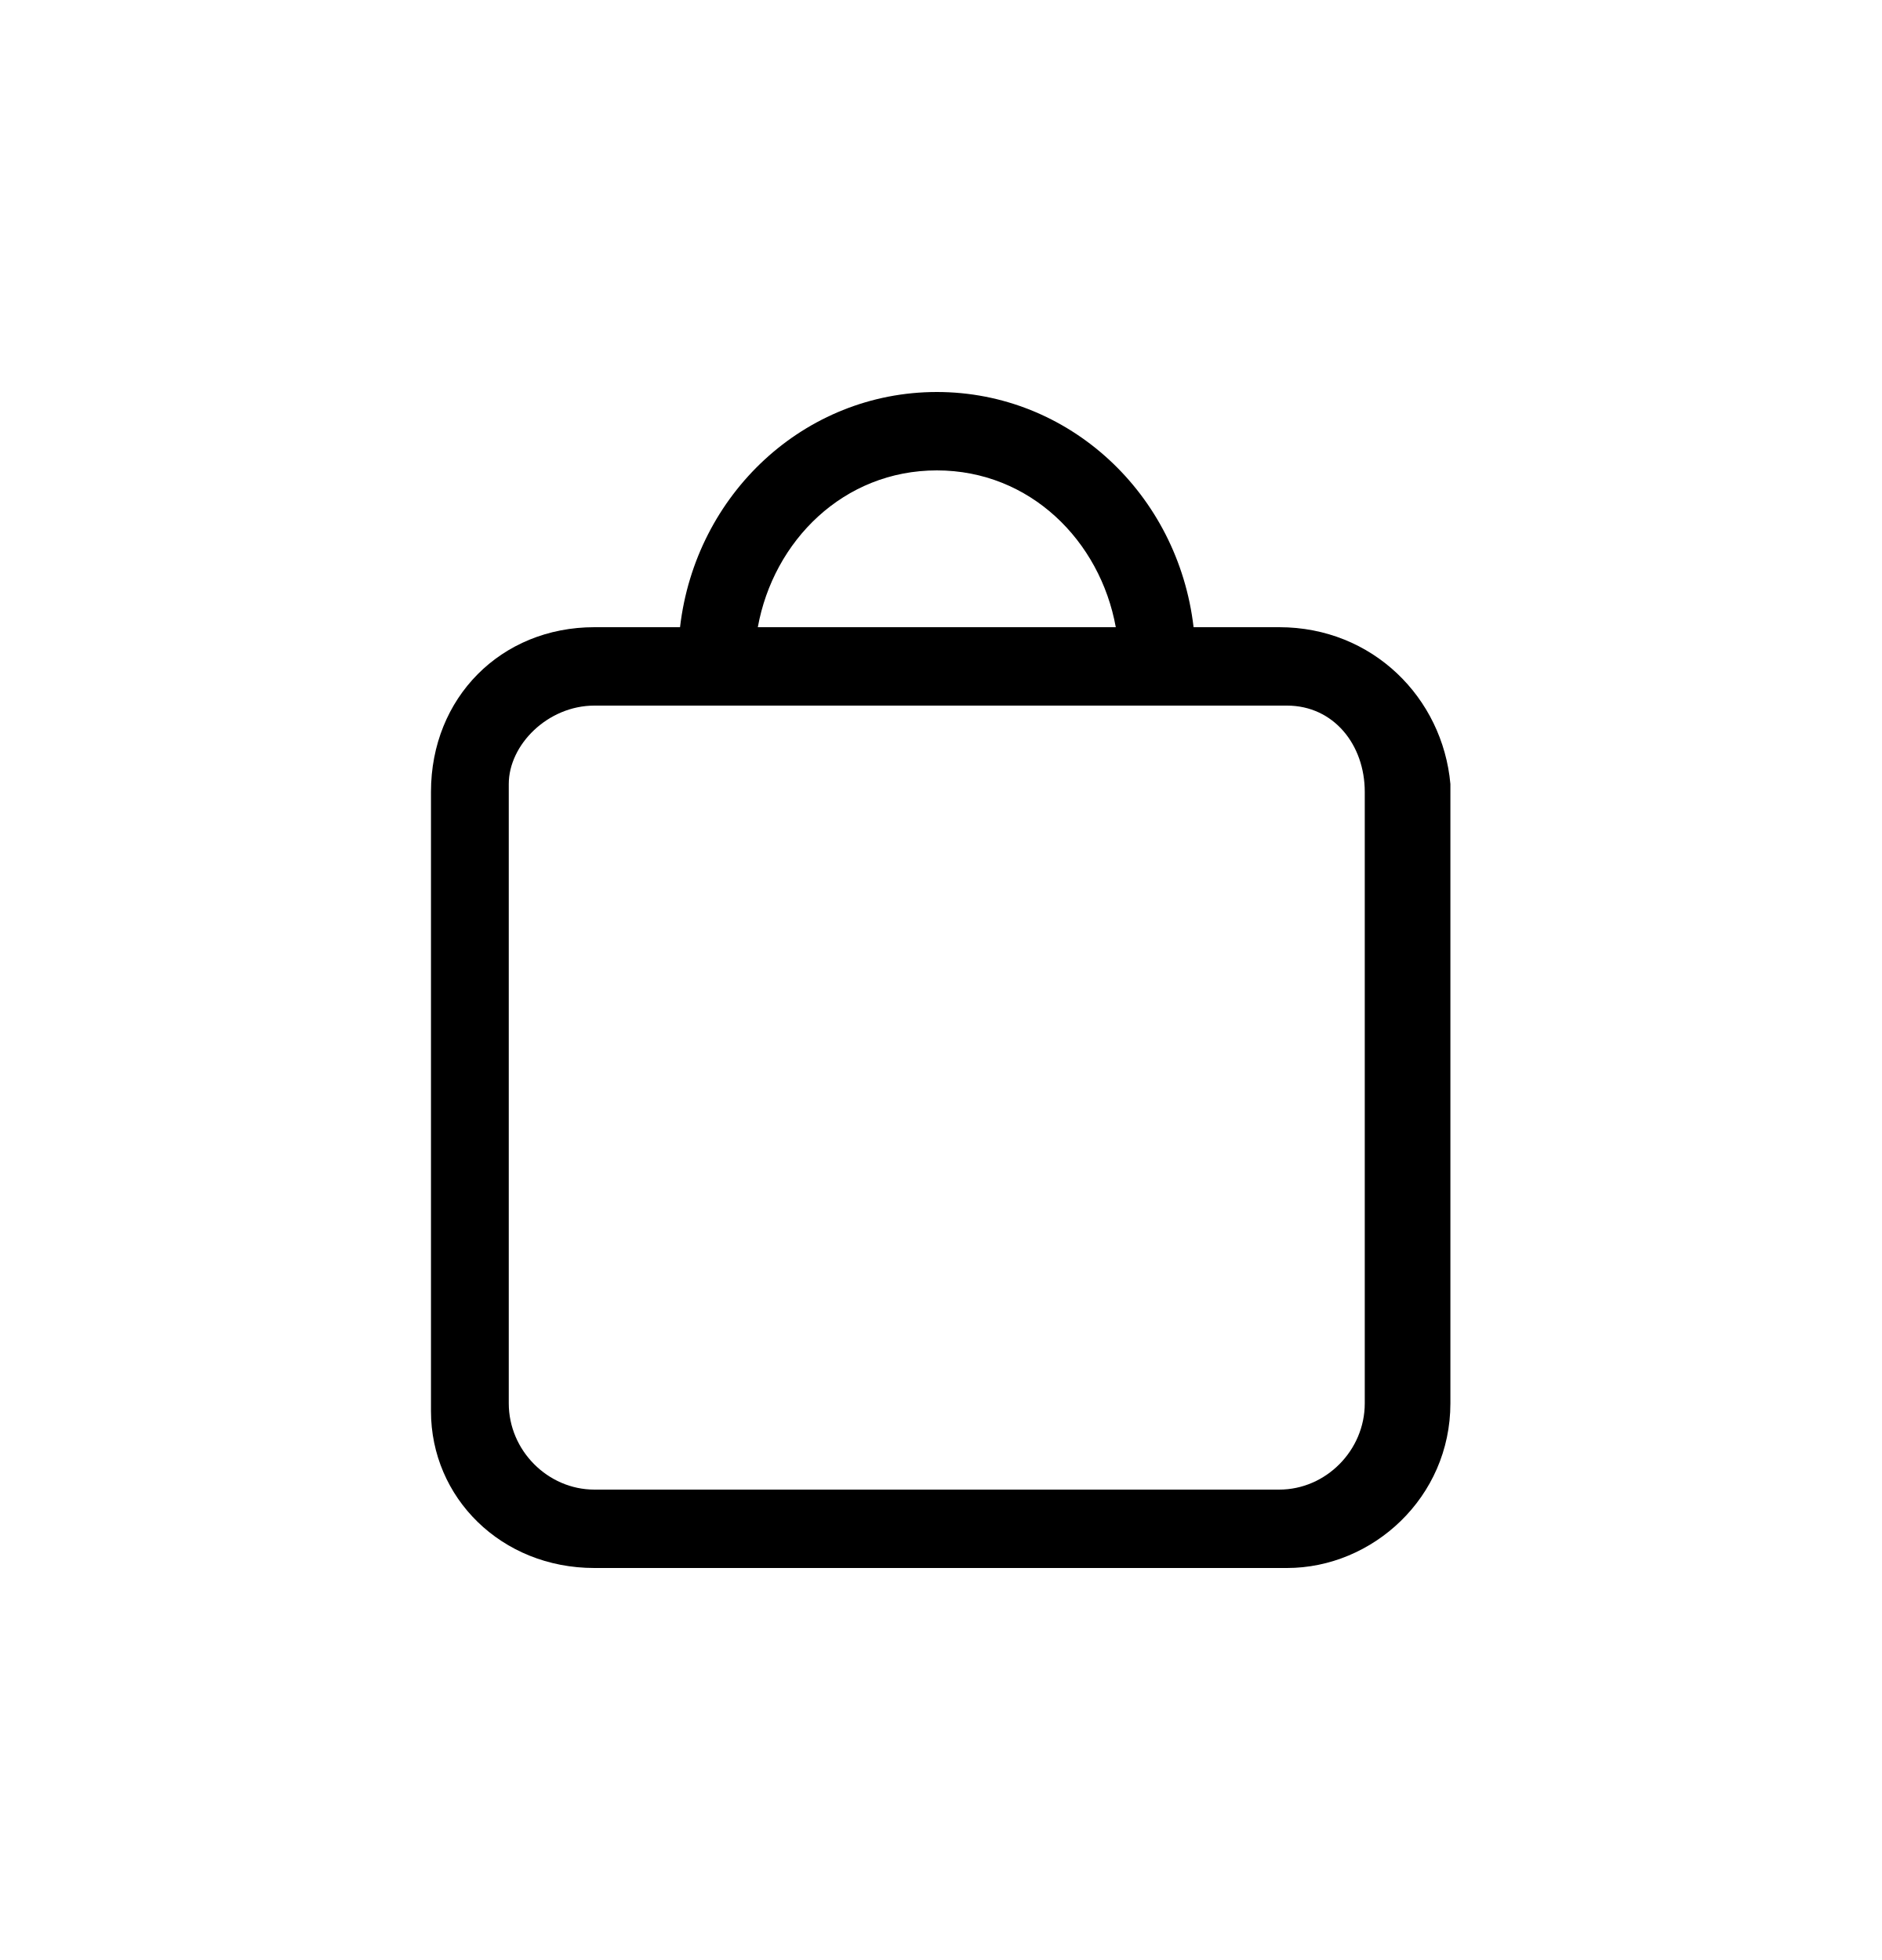
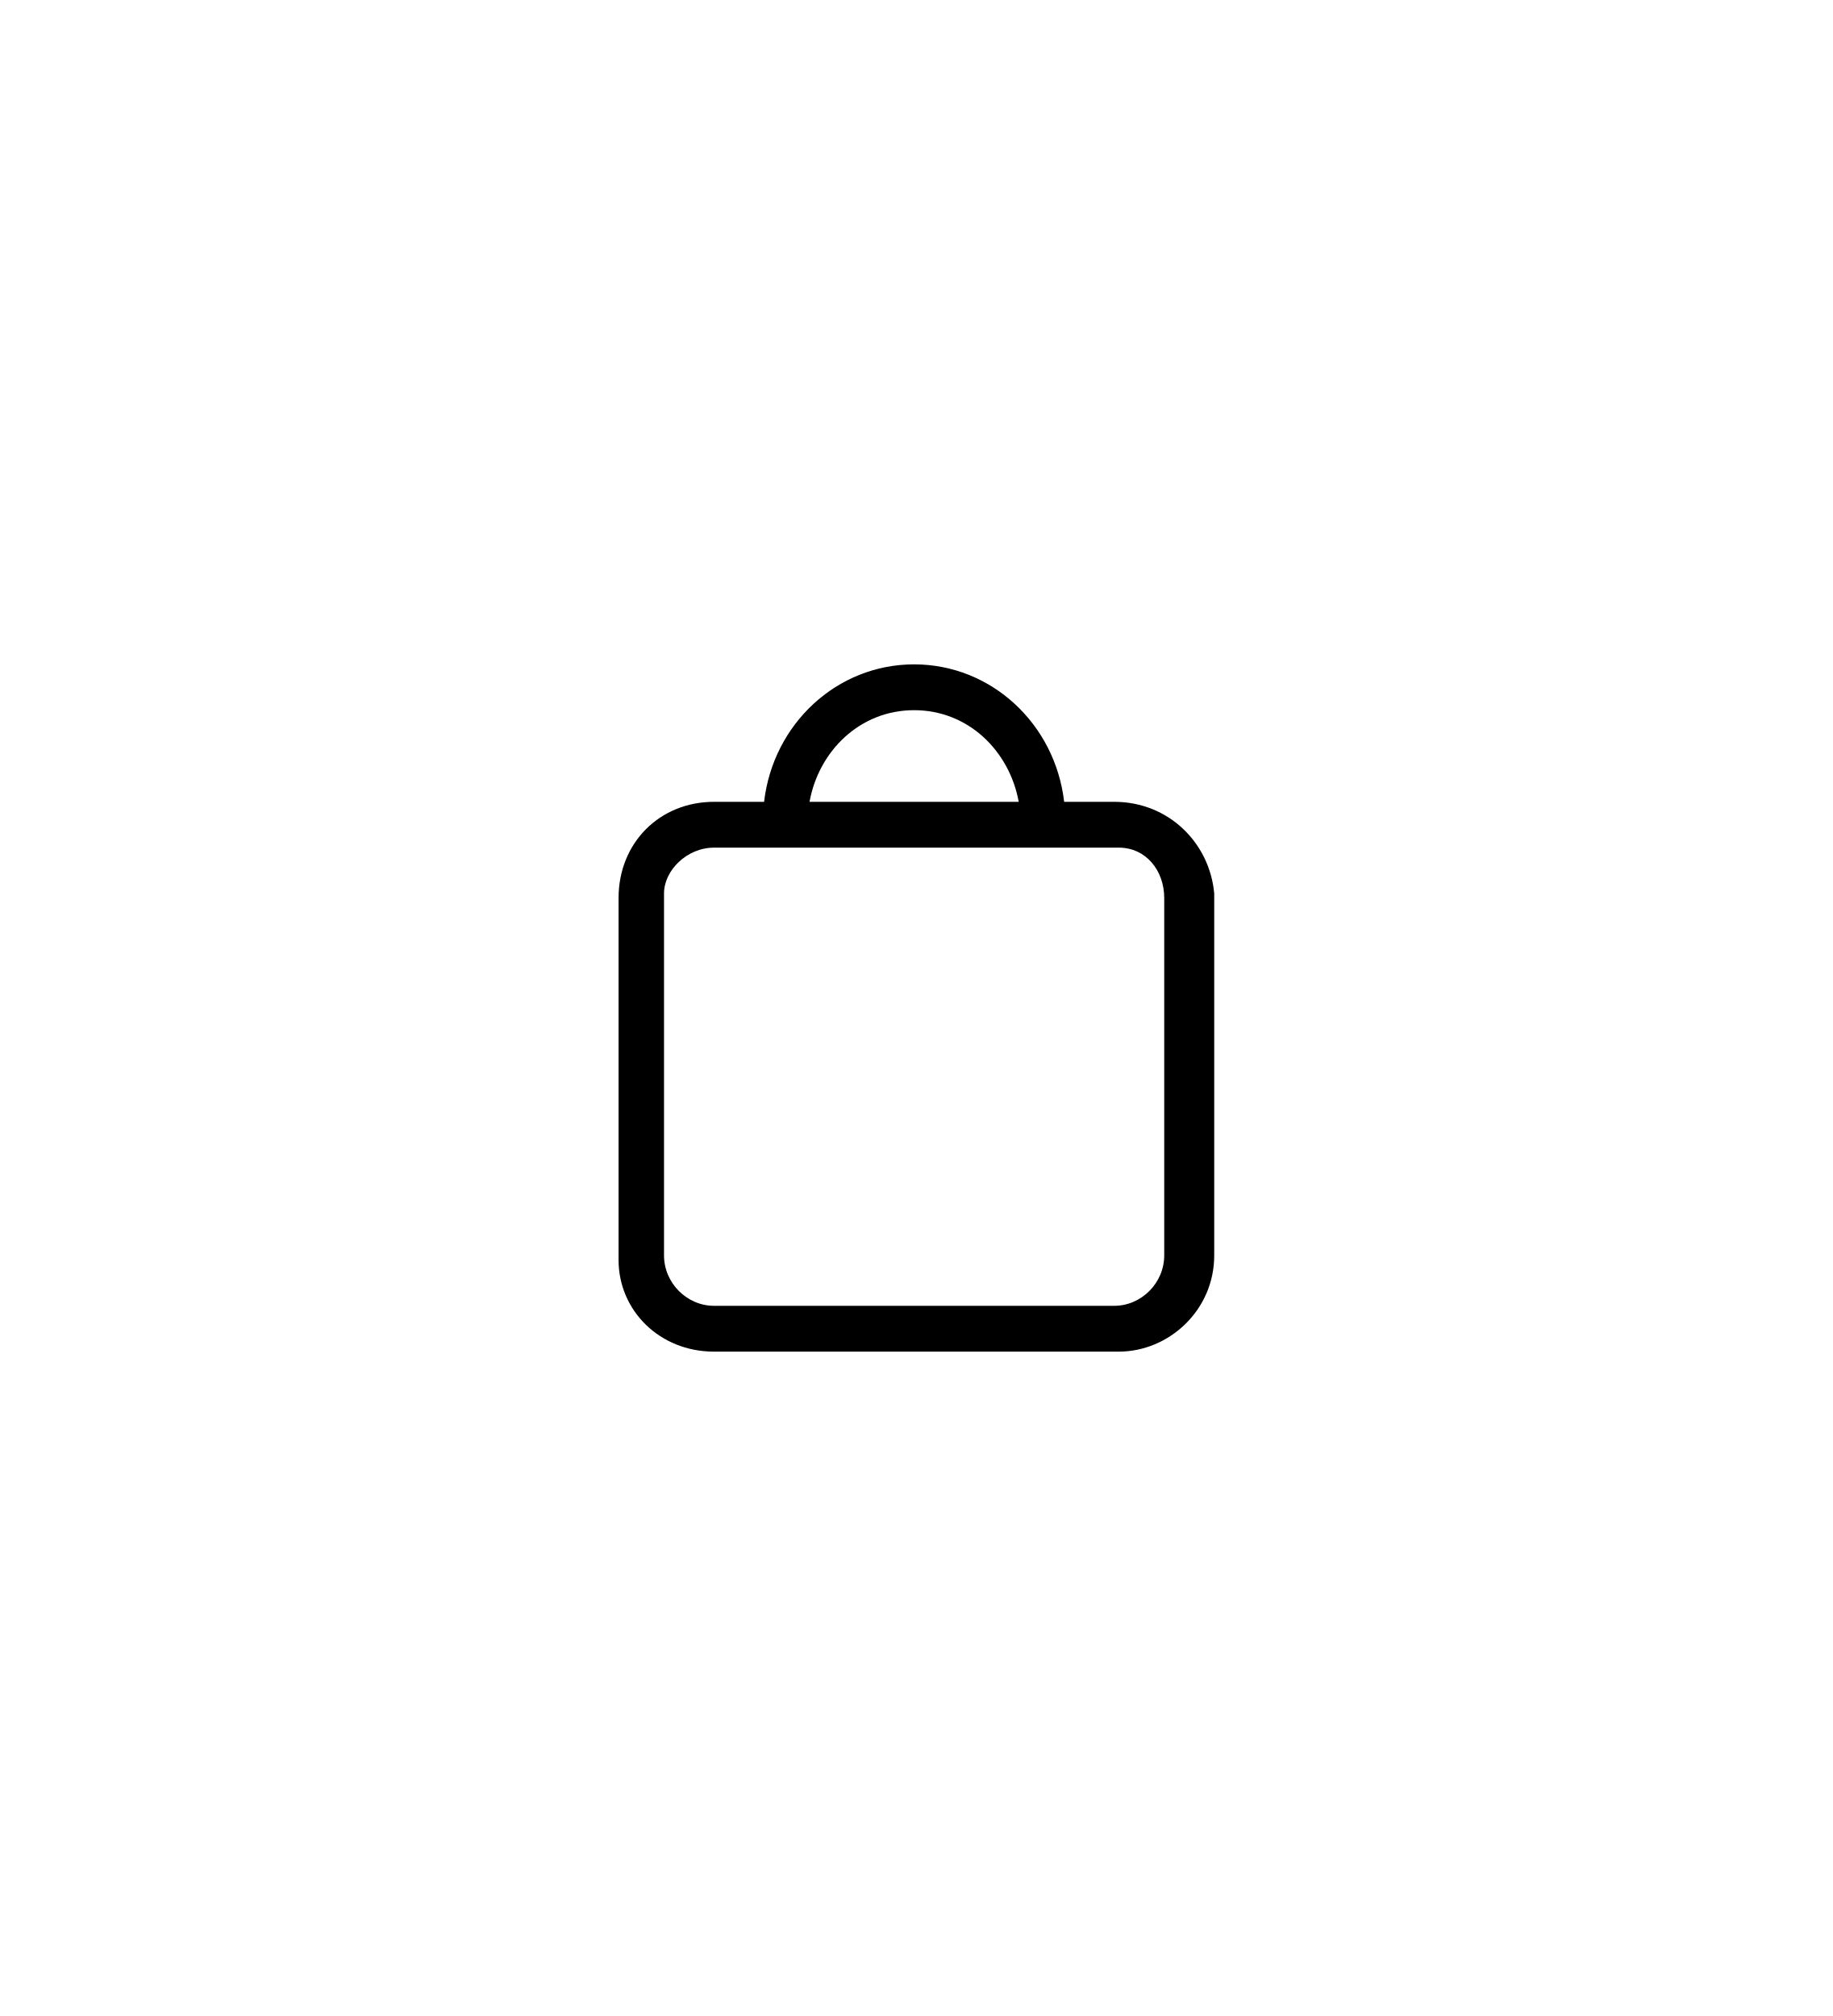
- <svg xmlns="http://www.w3.org/2000/svg" width="24" height="25" viewBox="0 0 24 25" fill="none">
-   <path fill-rule="evenodd" clip-rule="evenodd" d="M17.404 17.9C17.404 18.5 16.908 19 16.313 19H7.58C6.985 19 6.488 18.5 6.488 17.9V10C6.488 9.5 6.985 9 7.58 9H16.412C17.008 9 17.404 9.5 17.404 10.1V17.9ZM11.947 6C13.137 6 14.03 6.9 14.229 8H9.664C9.863 6.9 10.756 6 11.947 6ZM16.313 8H15.221C15.023 6.3 13.633 5 11.947 5C10.259 5 8.87 6.3 8.672 8H7.58C6.389 8 5.496 8.9 5.496 10.1V18C5.496 19.1 6.389 20 7.58 20H16.412C17.504 20 18.496 19.1 18.496 17.9V10C18.397 8.9 17.504 8 16.313 8Z" fill="black" />
+ <svg xmlns="http://www.w3.org/2000/svg" width="40" height="44" viewBox="0 0 40 44" fill="none">
+   <path fill-rule="evenodd" clip-rule="evenodd" d="M25.409 27.4C25.409 28 24.912 28.5 24.317 28.5H15.584C14.989 28.5 14.492 28 14.492 27.4V19.5C14.492 19 14.989 18.5 15.584 18.5H24.416C25.012 18.5 25.409 19 25.409 19.6V27.4ZM19.95 15.5C21.141 15.5 22.034 16.4 22.233 17.5H17.668C17.866 16.4 18.76 15.5 19.95 15.5ZM24.317 17.5H23.225C23.027 15.8 21.637 14.5 19.95 14.5C18.263 14.5 16.874 15.8 16.676 17.5H15.584C14.393 17.5 13.5 18.4 13.5 19.6V27.5C13.5 28.6 14.393 29.5 15.584 29.5H24.416C25.508 29.5 26.5 28.6 26.5 27.4V19.5C26.401 18.4 25.508 17.5 24.317 17.5Z" fill="black" />
</svg>
